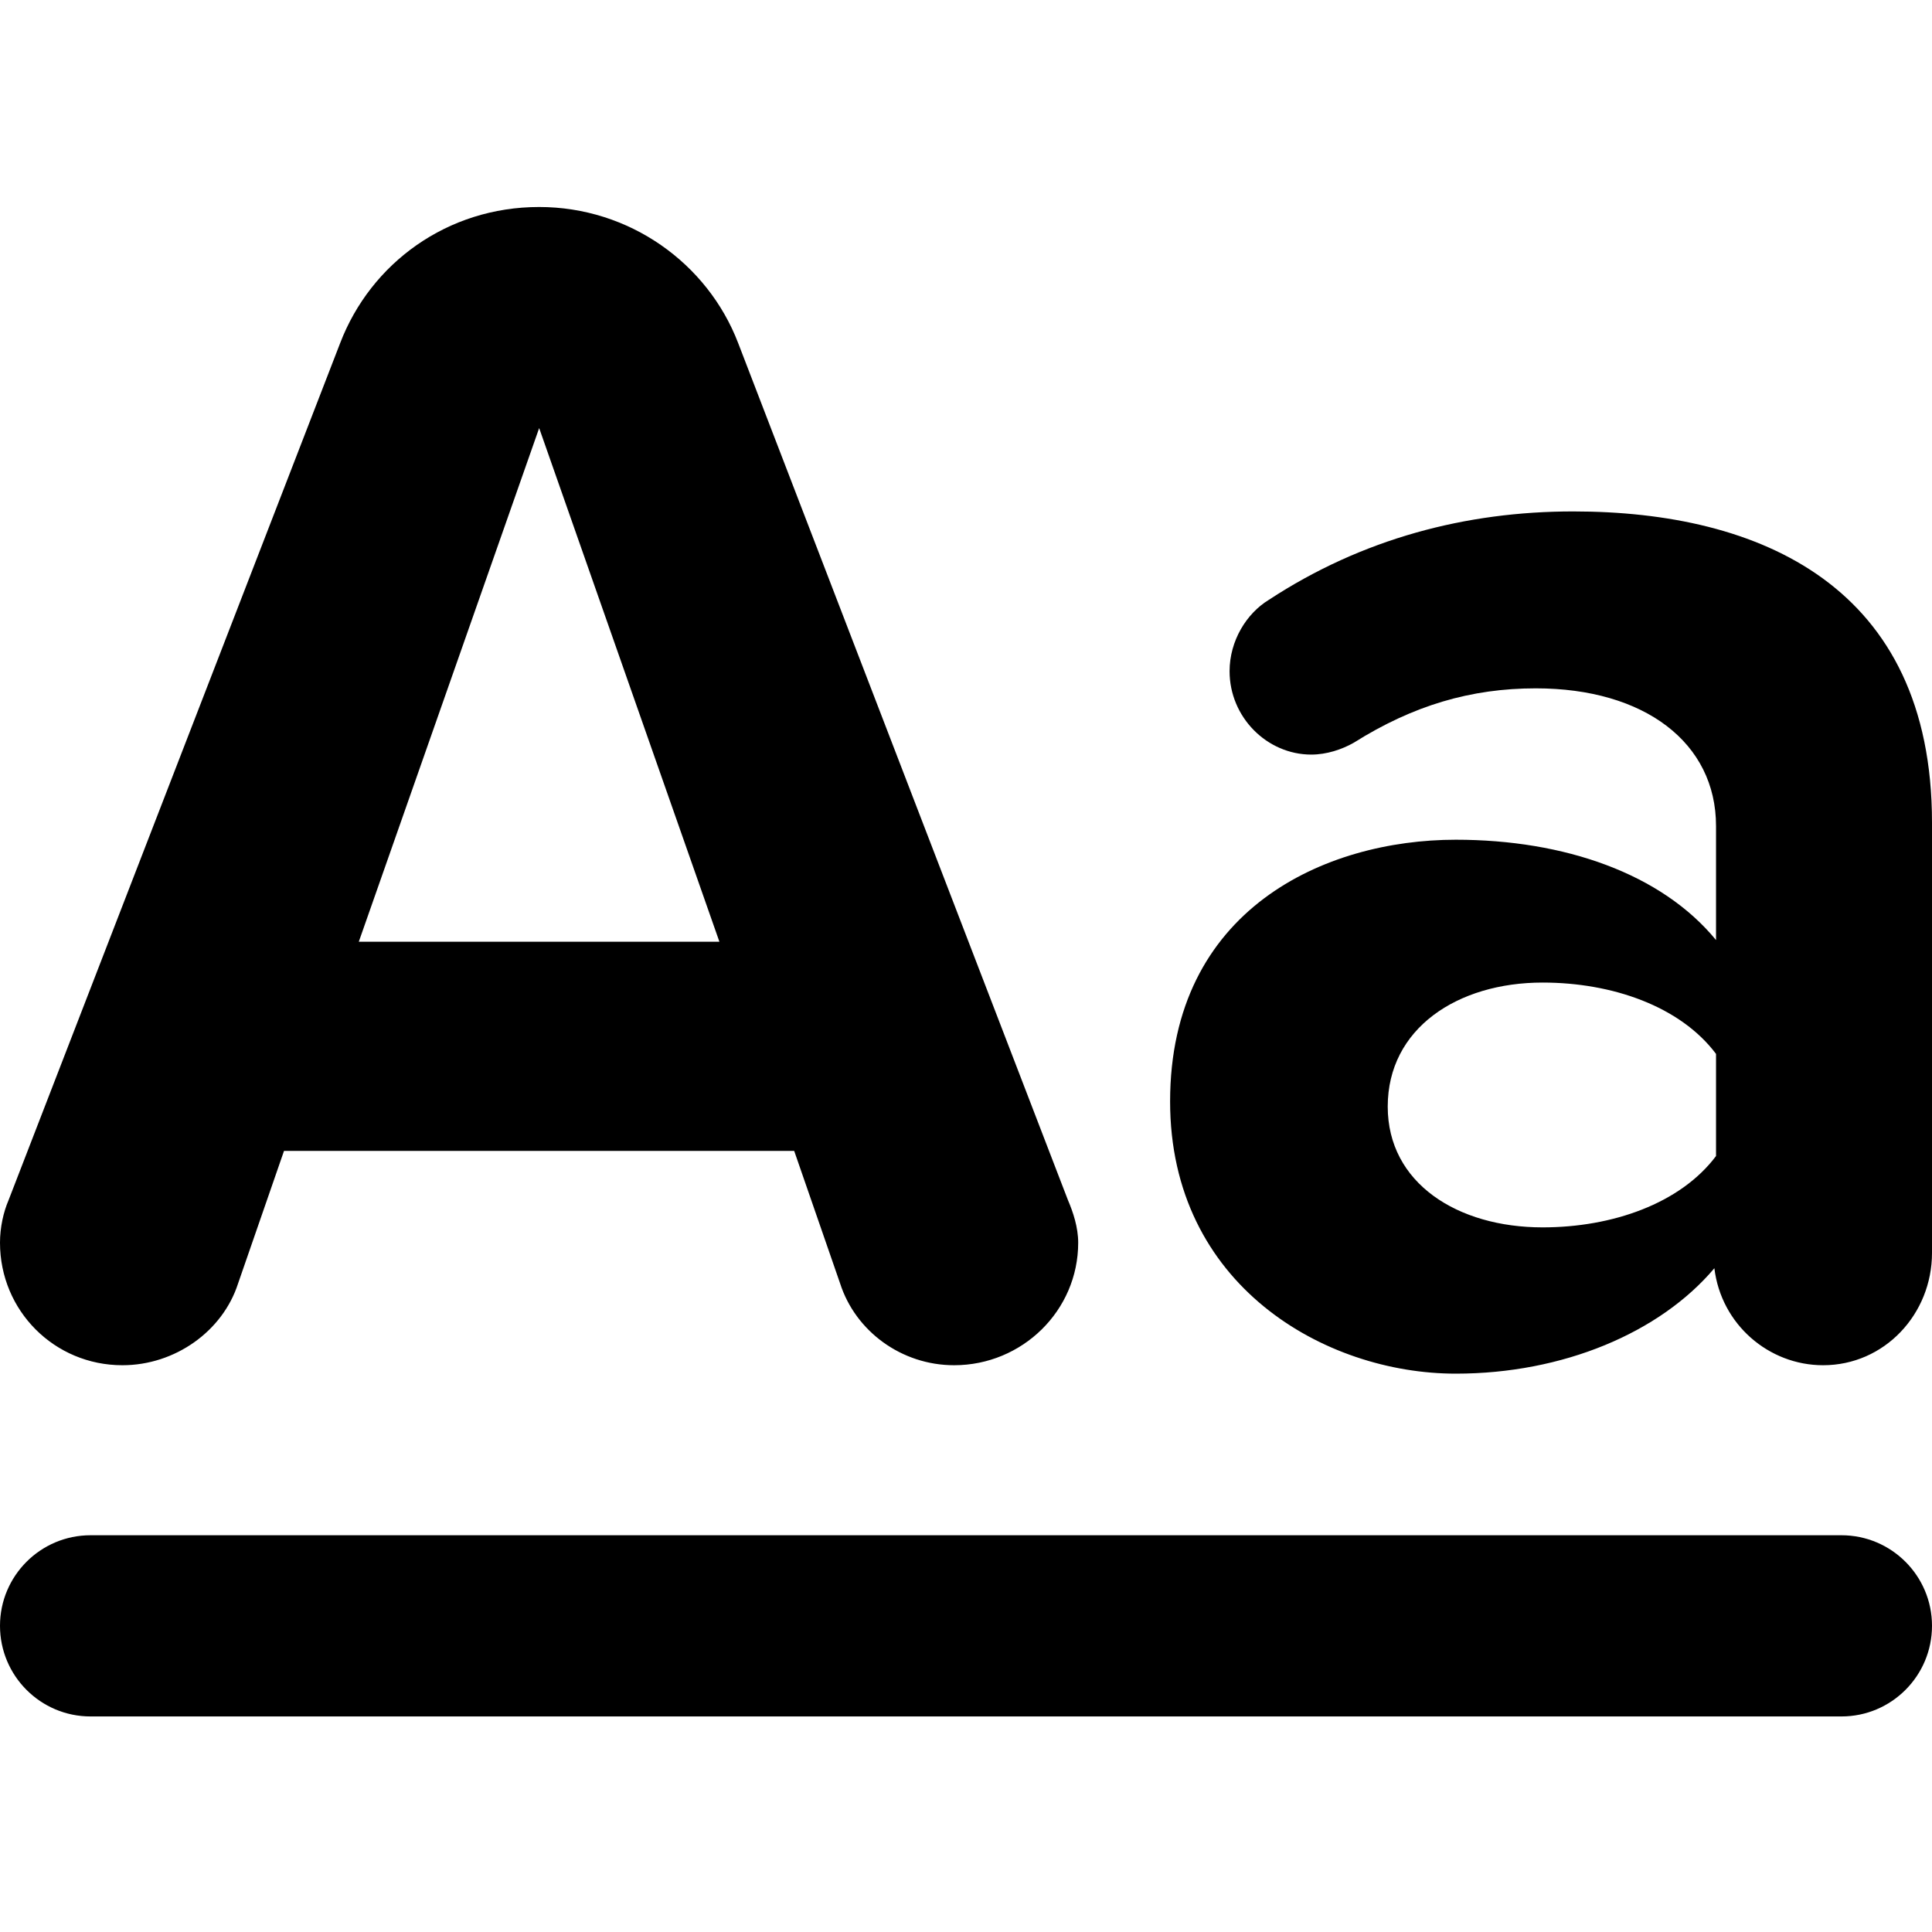
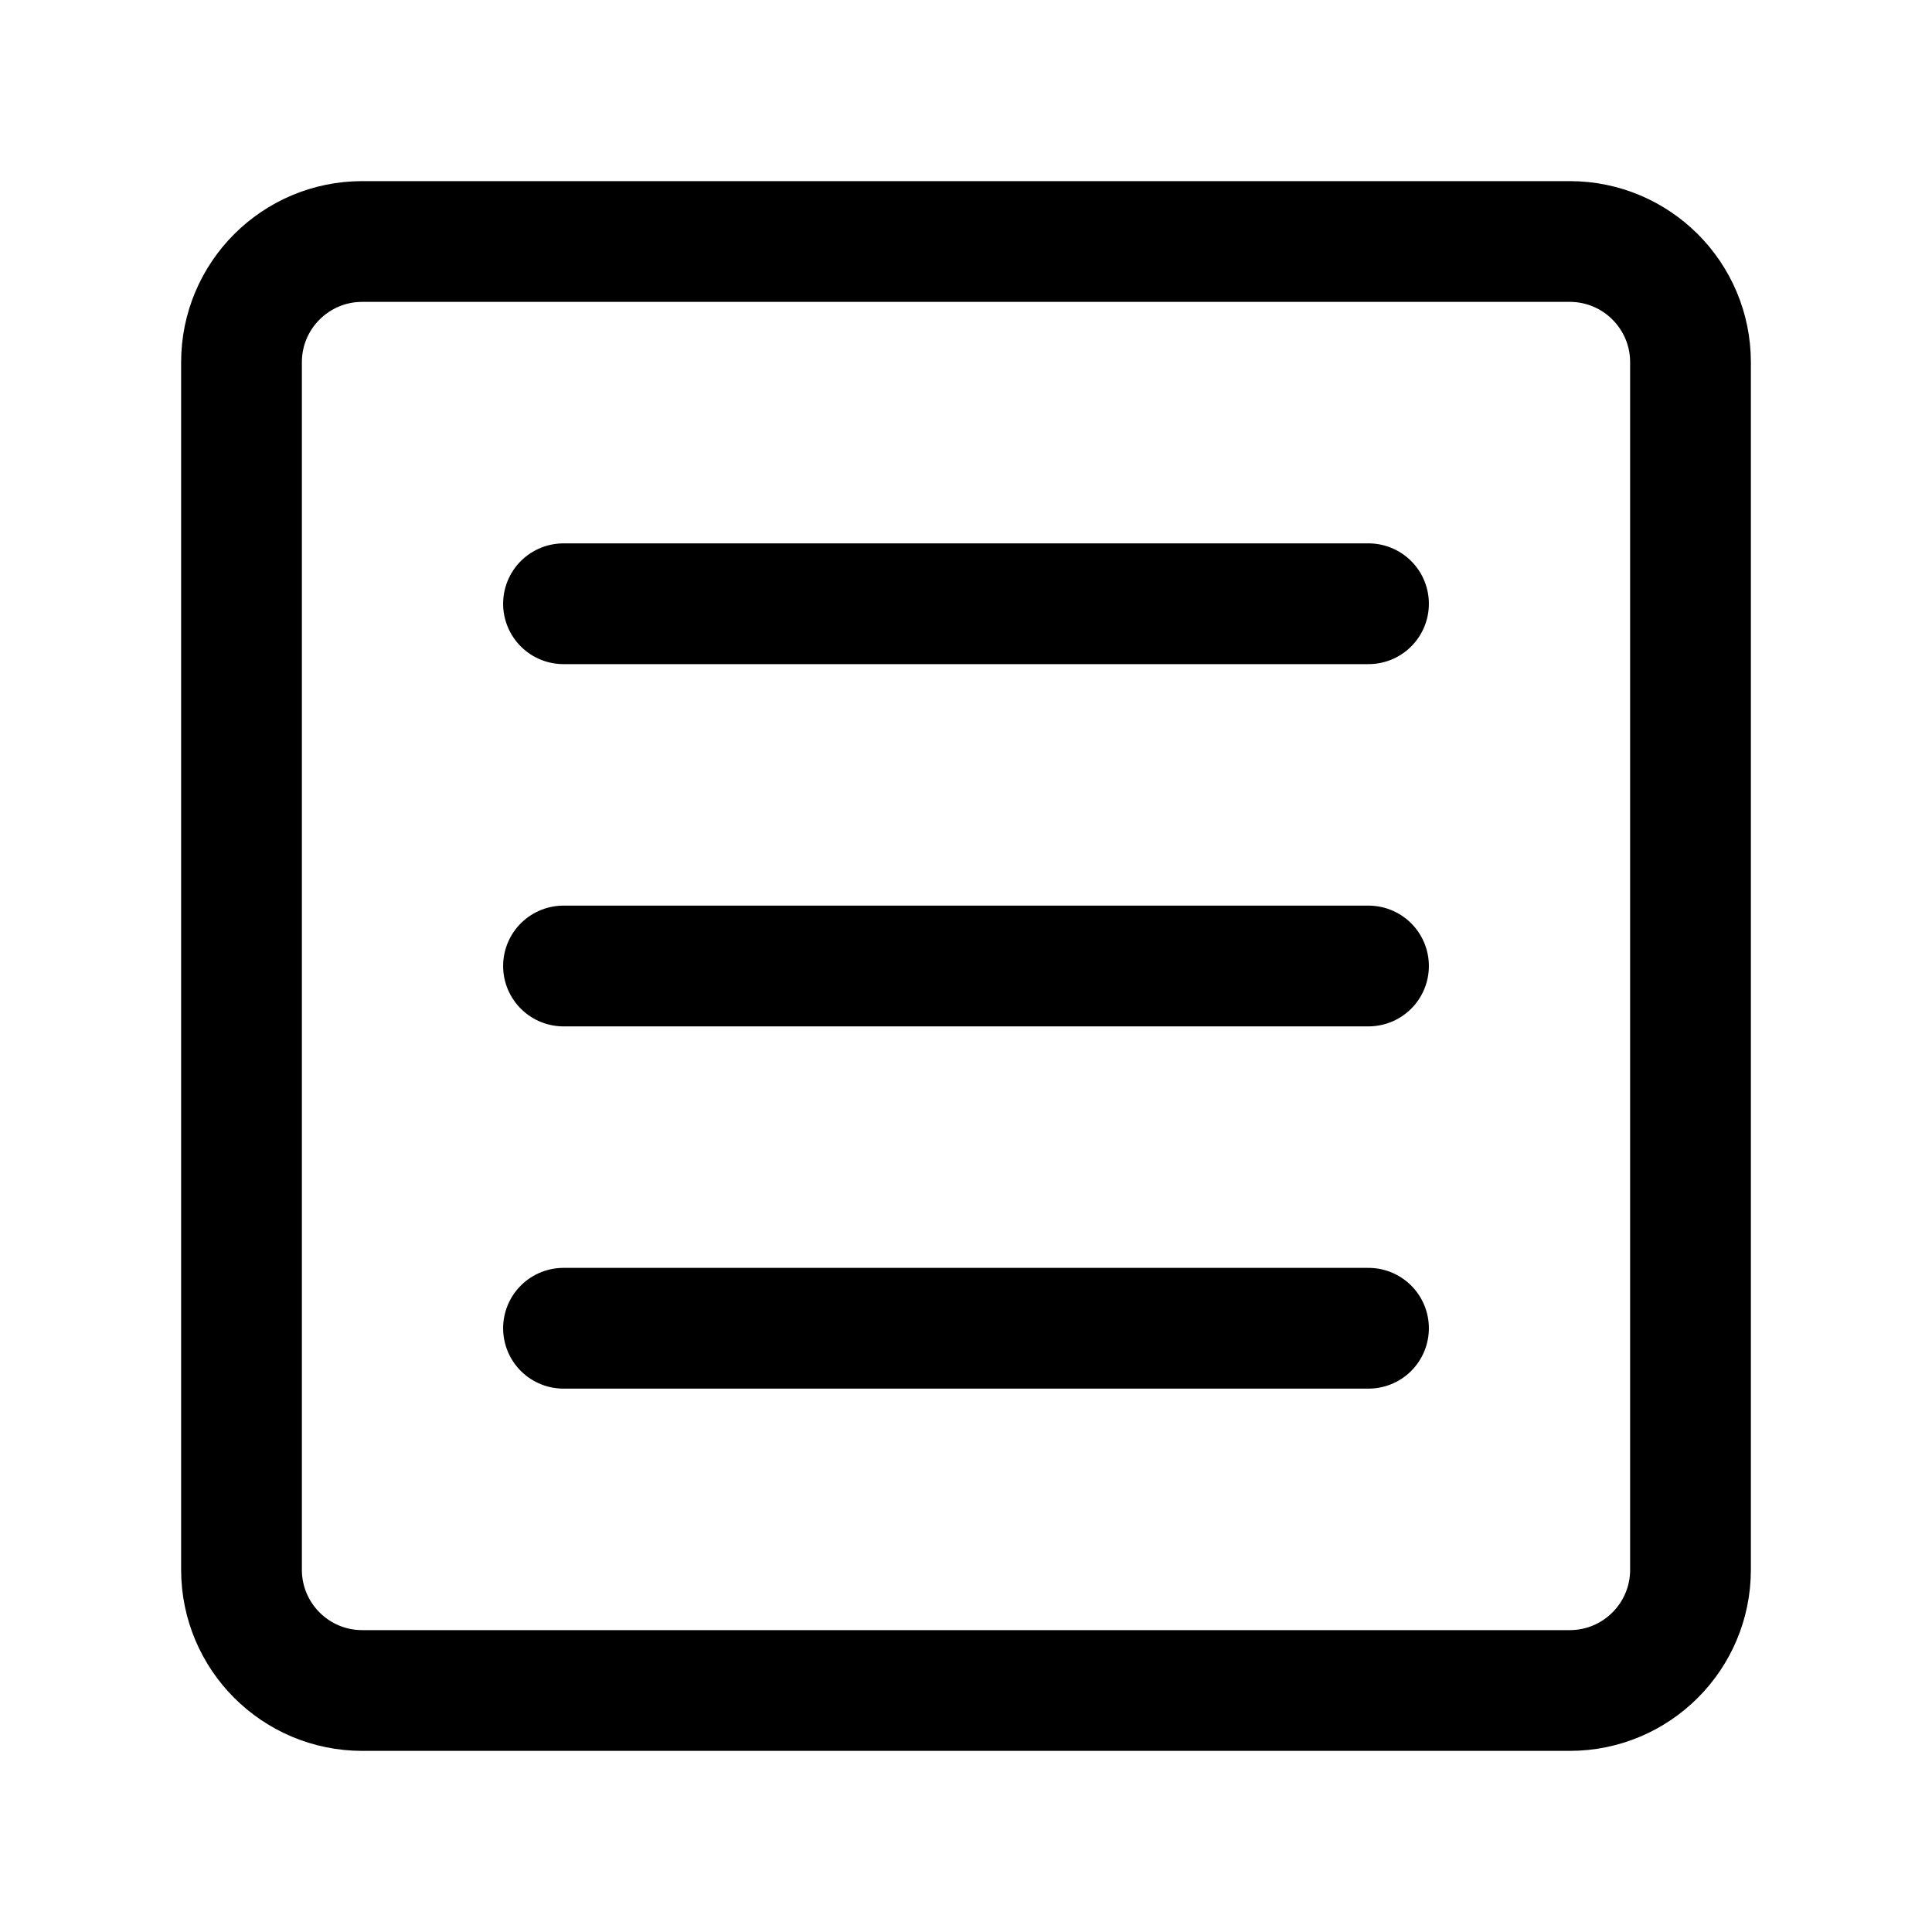
- <svg viewBox="0 0 14 14" class="typesTitle">
-   <path d="M7.739,8.697 C7.776,8.783 7.813,8.894 7.813,9.005 C7.813,9.498 7.407,9.893 6.914,9.893 C6.532,9.893 6.199,9.646 6.088,9.301 L5.755,8.34 L2.058,8.34 L1.725,9.301 C1.614,9.646 1.269,9.893 0.887,9.893 C0.394,9.893 0,9.498 0,9.005 C0,8.894 0.025,8.783 0.062,8.697 L2.465,2.486 C2.687,1.907 3.241,1.5 3.907,1.5 C4.56,1.5 5.127,1.907 5.349,2.486 L7.739,8.697 Z M2.6,6.824 L5.213,6.824 L3.907,3.102 L2.6,6.824 Z M11.4,3.706 C12.755,3.706 14,4.248 14,5.961 L14,9.079 C14,9.523 13.655,9.893 13.211,9.893 C12.817,9.893 12.472,9.597 12.423,9.19 C12.028,9.658 11.326,9.954 10.549,9.954 C9.6,9.954 8.479,9.313 8.479,7.982 C8.479,6.59 9.6,6.085 10.549,6.085 C11.338,6.085 12.04,6.331 12.435,6.812 L12.435,5.986 C12.435,5.382 11.917,4.988 11.129,4.988 C10.66,4.988 10.241,5.111 9.81,5.382 C9.724,5.431 9.613,5.468 9.502,5.468 C9.181,5.468 8.91,5.197 8.91,4.864 C8.91,4.643 9.033,4.445 9.194,4.347 C9.871,3.903 10.623,3.706 11.4,3.706 Z M11.178,8.894 C11.683,8.894 12.176,8.722 12.435,8.377 L12.435,7.637 C12.176,7.292 11.683,7.12 11.178,7.12 C10.562,7.12 10.056,7.452 10.056,8.019 C10.056,8.574 10.562,8.894 11.178,8.894 Z M0.656,11.125 L13.344,11.125 C13.706,11.125 14,11.419 14,11.781 C14,12.144 13.706,12.438 13.344,12.438 L0.656,12.438 C0.294,12.438 4.43857149e-17,12.144 0,11.781 C-4.43857149e-17,11.419 0.294,11.125 0.656,11.125 Z" />
+ <svg xmlns="http://www.w3.org/2000/svg" width="24" height="24" viewBox="0 0 48 48" fill="none">
+   <rect x="6" y="6" width="36" height="36" rx="3" fill="none" stroke="currentColor" stroke-width="3" stroke-linejoin="round" />
+   <path d="M34 24H14" stroke="currentColor" stroke-width="3" stroke-linecap="round" stroke-linejoin="round" />
+   <path d="M34 15H14" stroke="currentColor" stroke-width="3" stroke-linecap="round" stroke-linejoin="round" />
+   <path d="M34 33H14" stroke="currentColor" stroke-width="3" stroke-linecap="round" stroke-linejoin="round" />
</svg>
